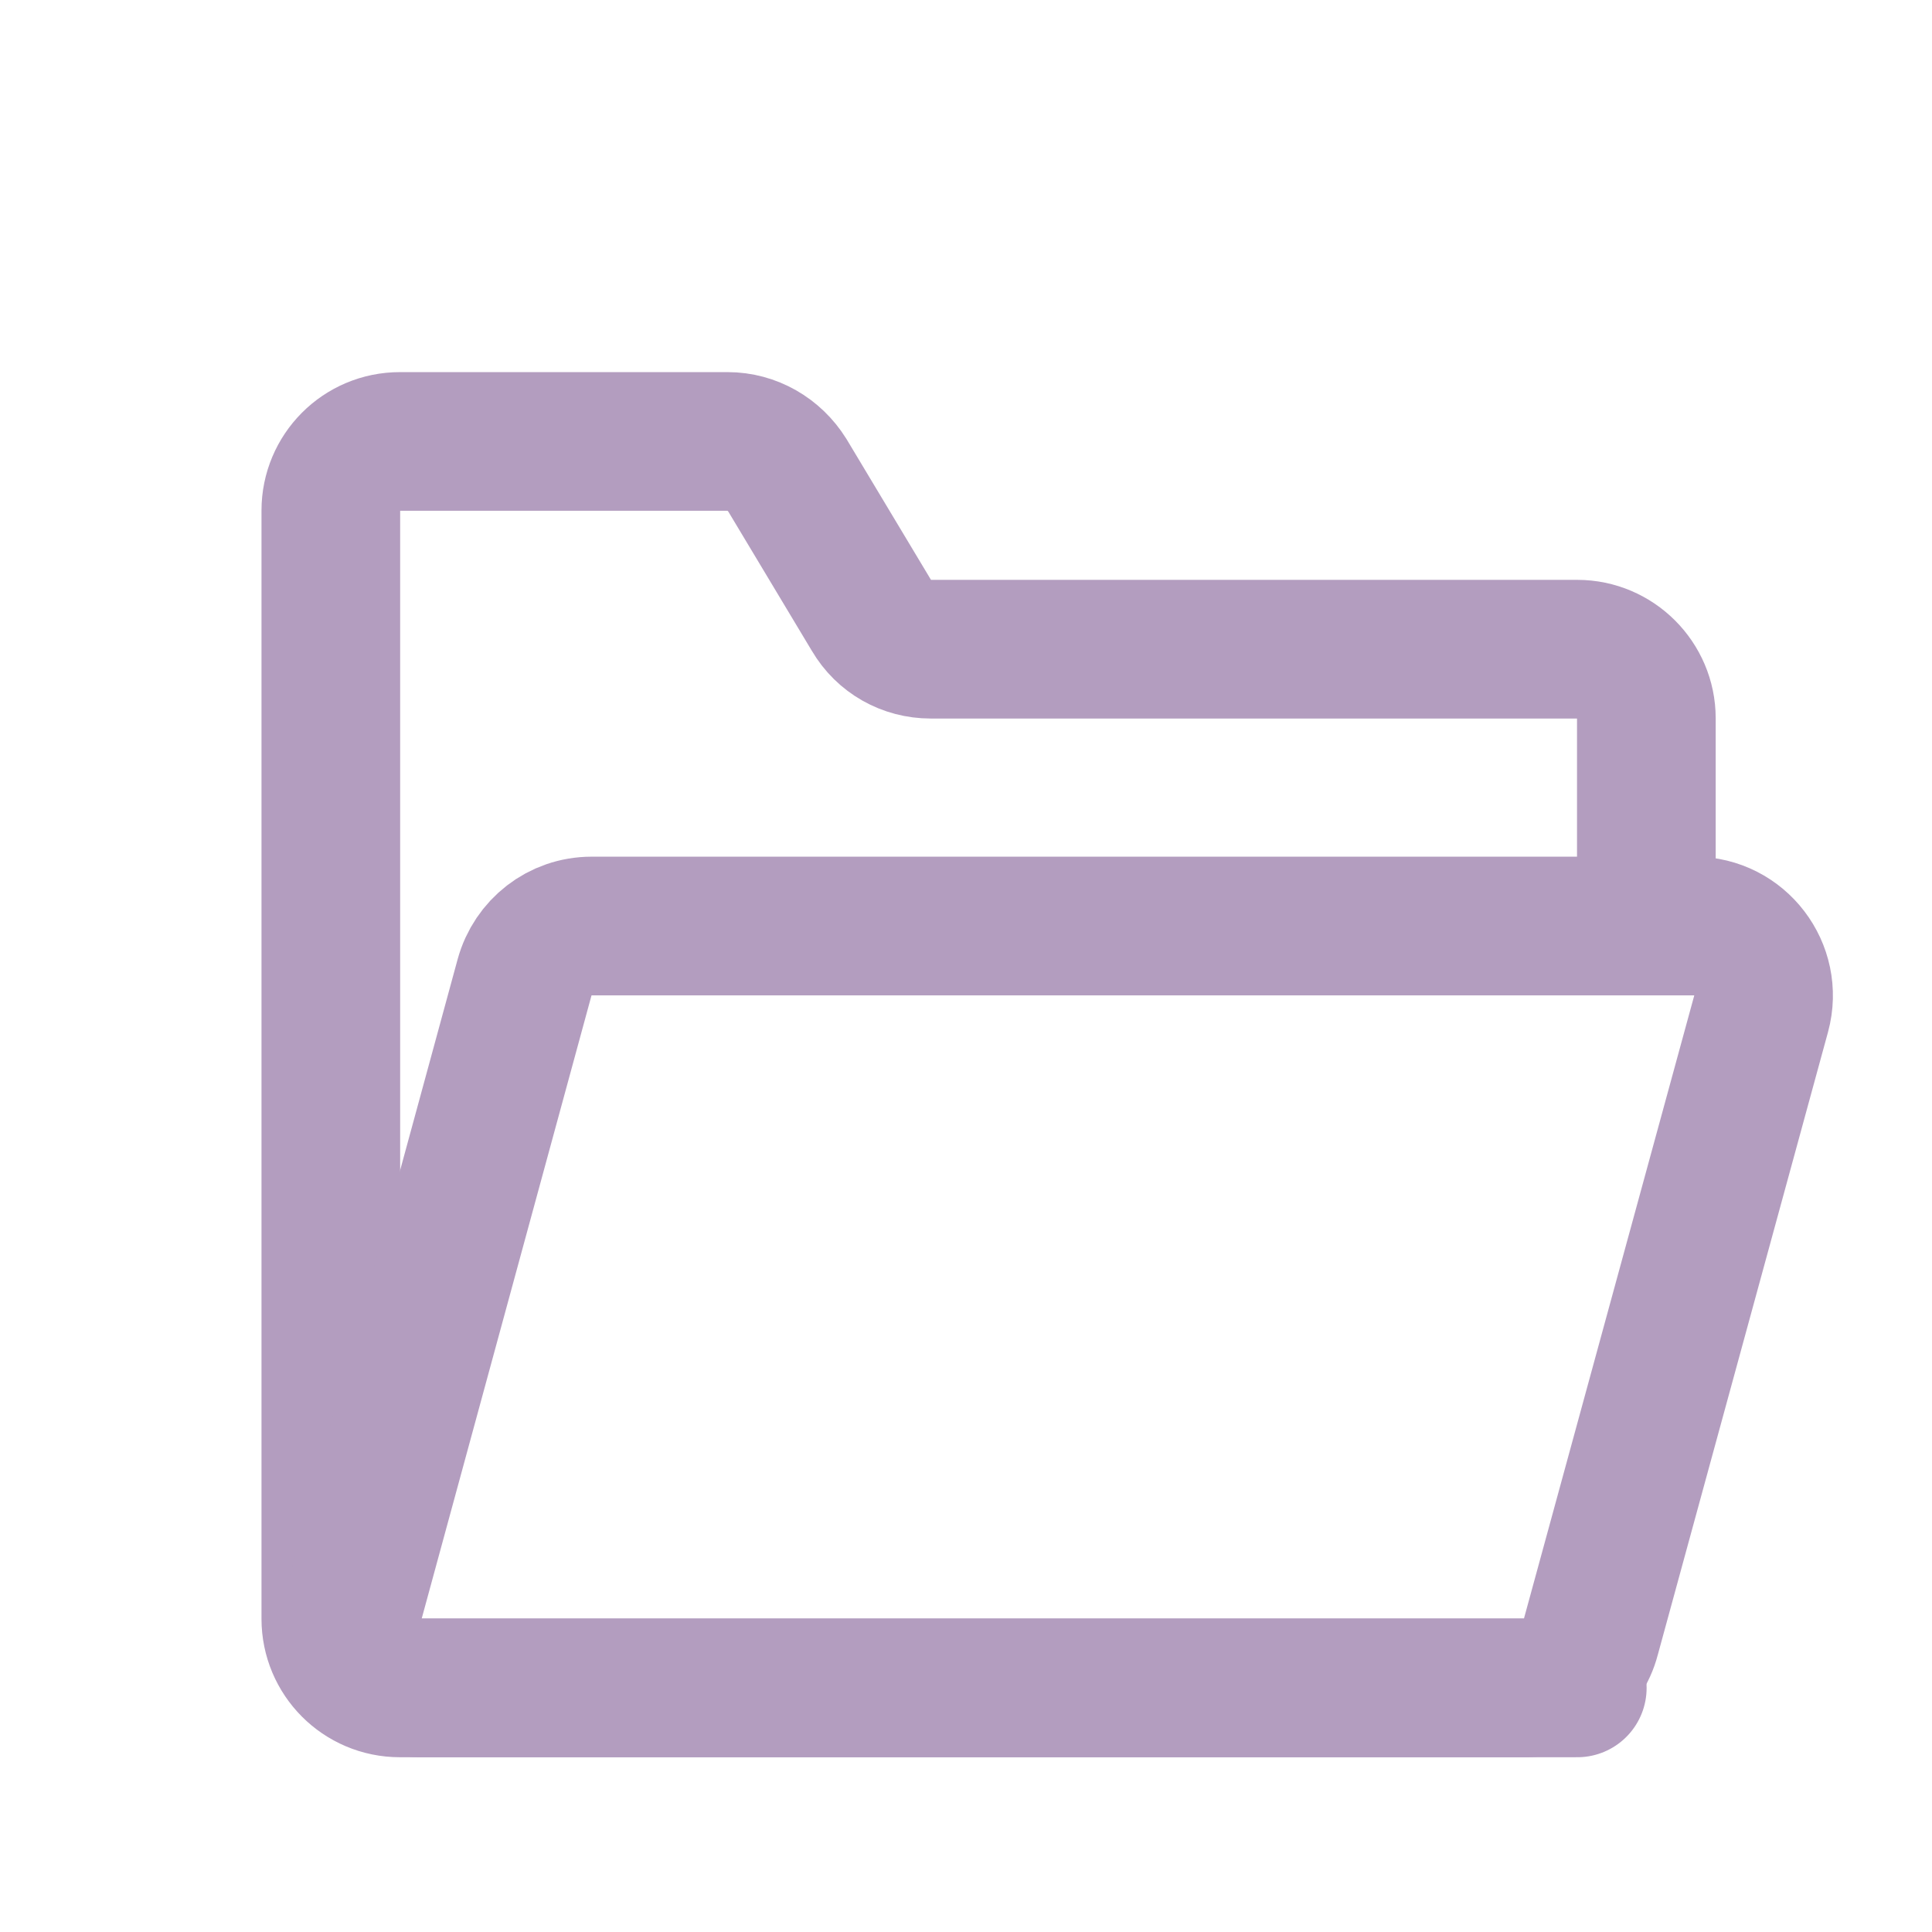
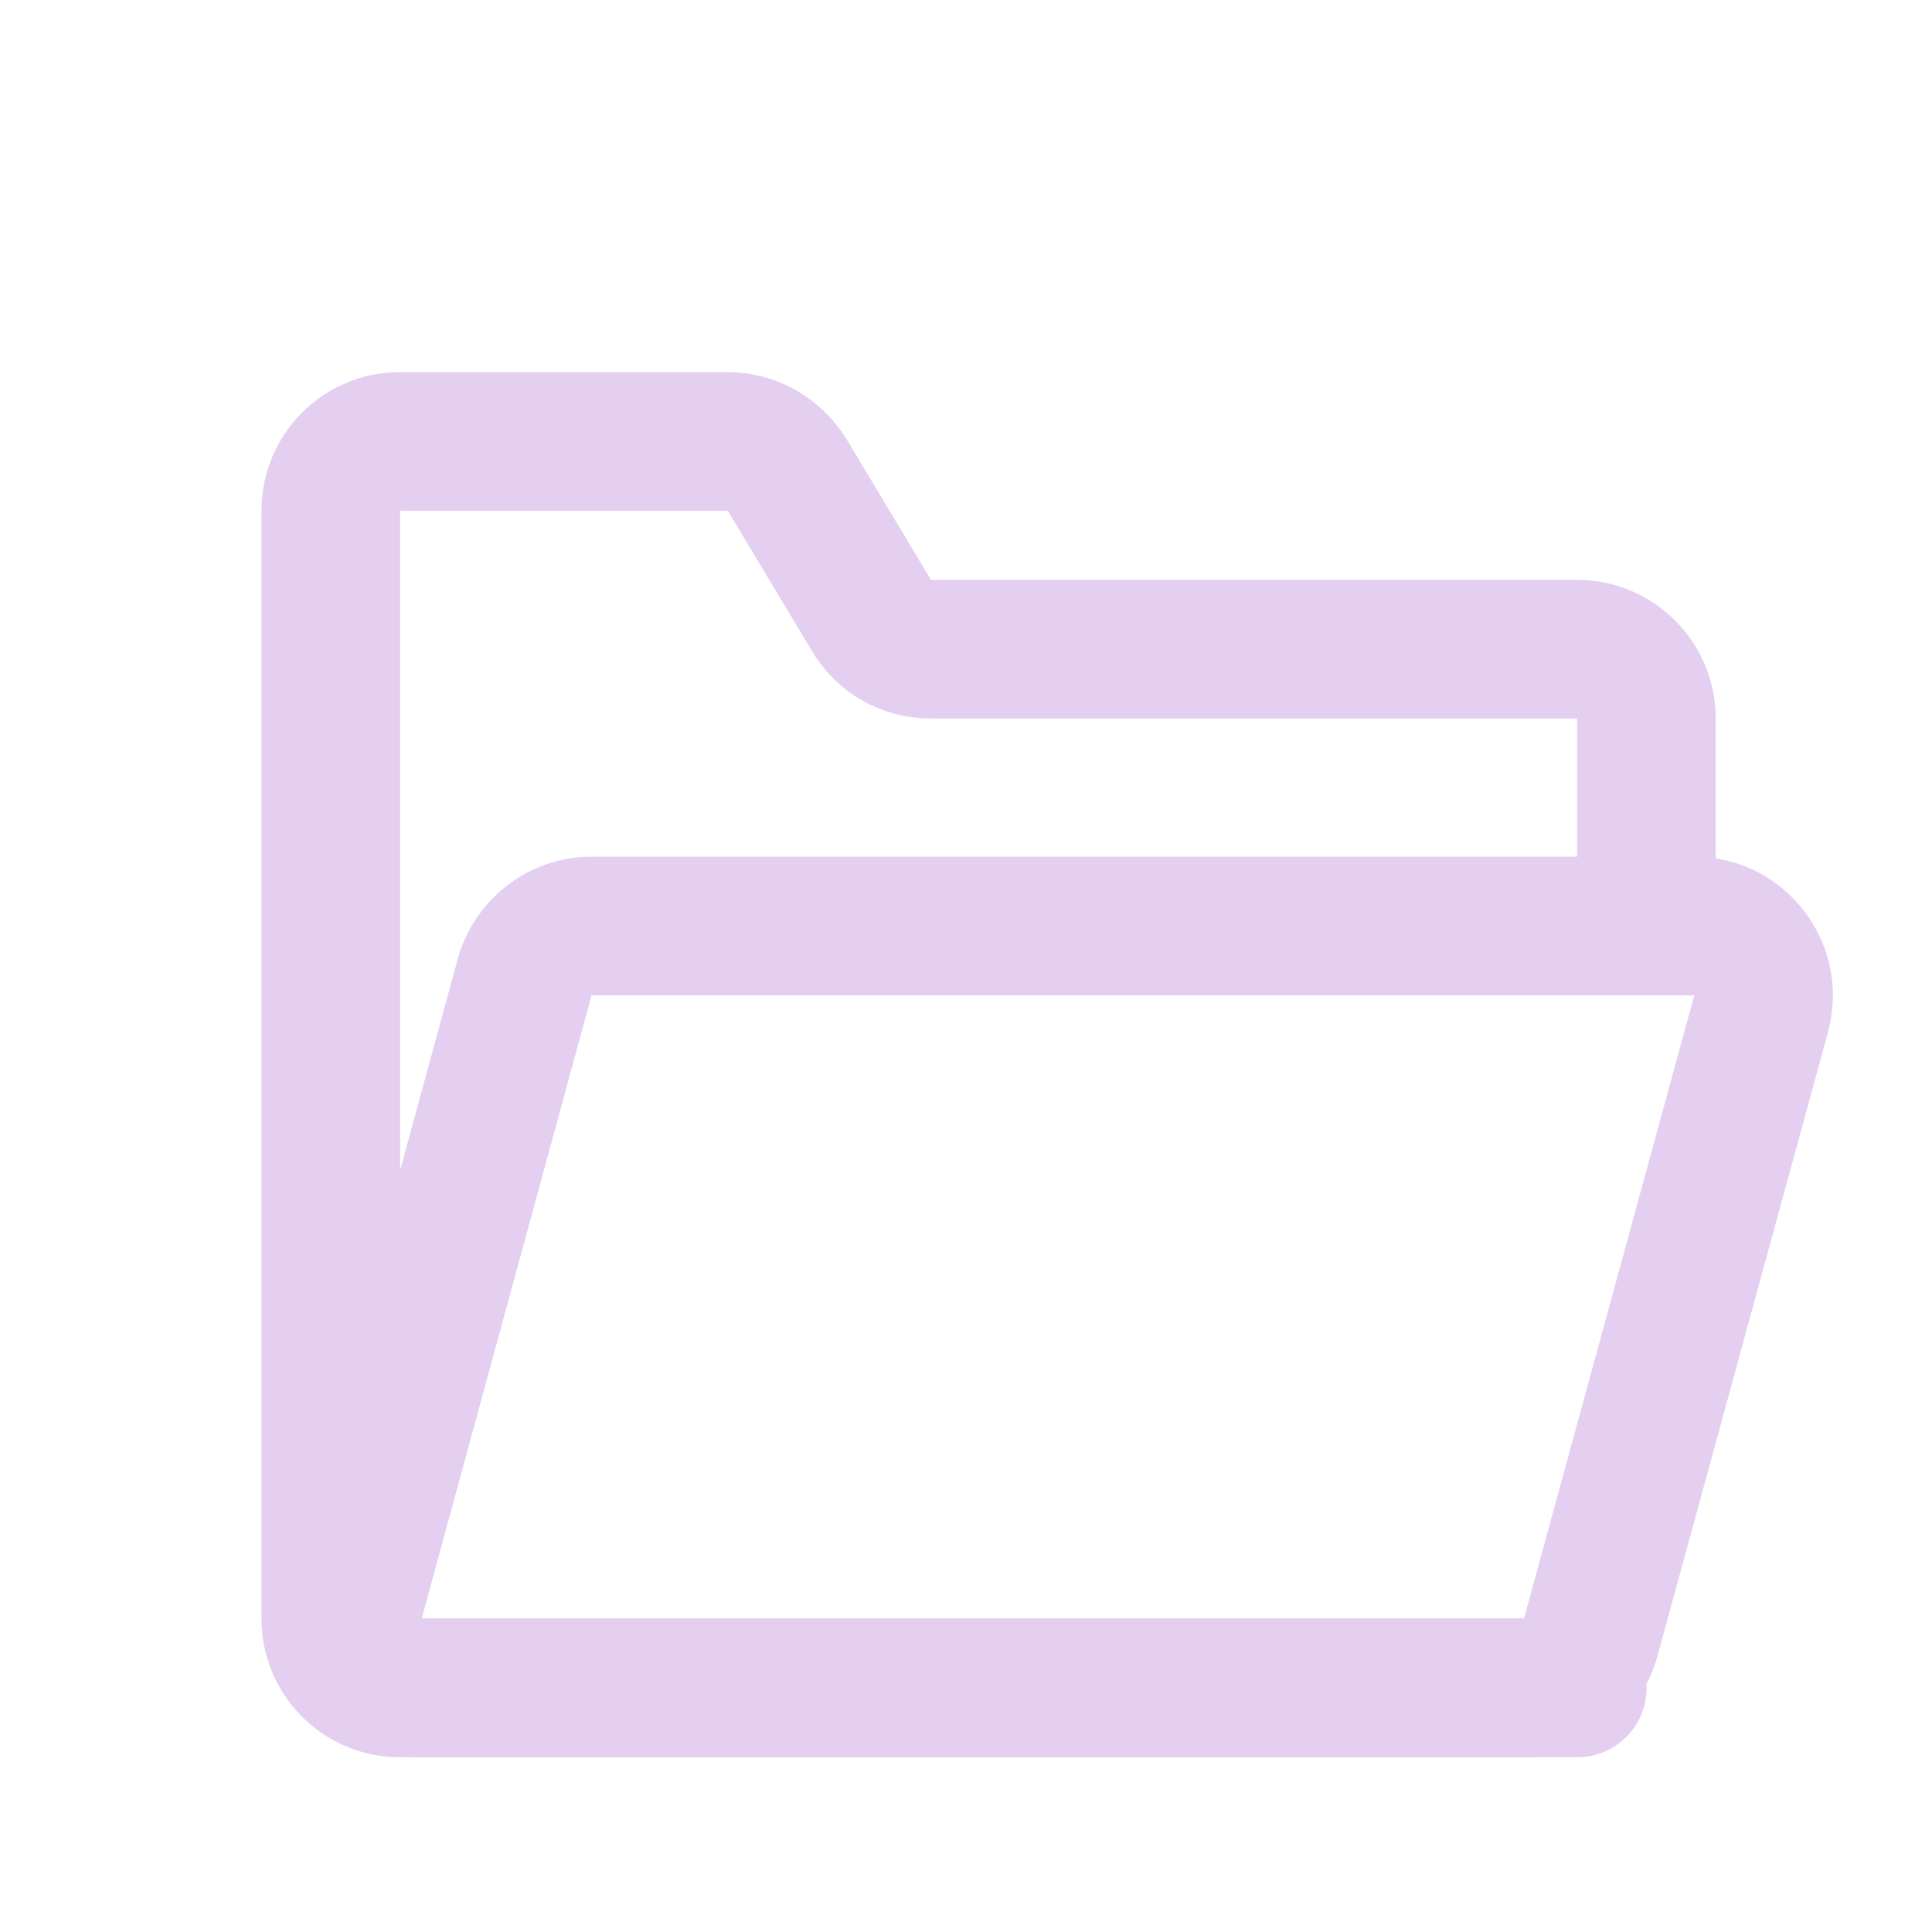
<svg xmlns="http://www.w3.org/2000/svg" version="1.2" viewBox="468 468 372 372" width="372" height="372">
  <style>
- 		.s0 { fill: none;stroke: #b39dbf;stroke-linecap: round;stroke-width: 26.7 } 
- 		.s1 { fill: none;stroke: #b39dbf;stroke-width: 26.7 } 
+ 		.s0 { fill: none;stroke: #E4CFF0;stroke-linecap: round;stroke-width: 26.7 } 
+ 		.s1 { fill: none;stroke: #E4CFF0;stroke-width: 26.7 } 
	</style>
  <g>
    <g>
      <g>
        <path class="s0" d="m771.7 793h-226.7c-7.4 0-13.3-6-13.3-13.3v-213.4c0-7.3 5.9-13.3 13.3-13.3h63.1c4.7 0 9 2.5 11.5 6.5l16.2 27c2.4 4.1 6.7 6.5 11.4 6.5h124.5c7.3 0 13.3 6 13.3 13.3v40" />
      </g>
      <g>
        <path class="s1" d="m569 656.2l-32.7 120c-2.3 8.4 4 16.8 12.8 16.8h212.4c6 0 11.3-4 12.8-9.8l32.8-120c2.3-8.5-4.1-16.9-12.9-16.9h-212.3c-6.1 0-11.3 4.1-12.9 9.9z" />
      </g>
    </g>
  </g>
</svg>
